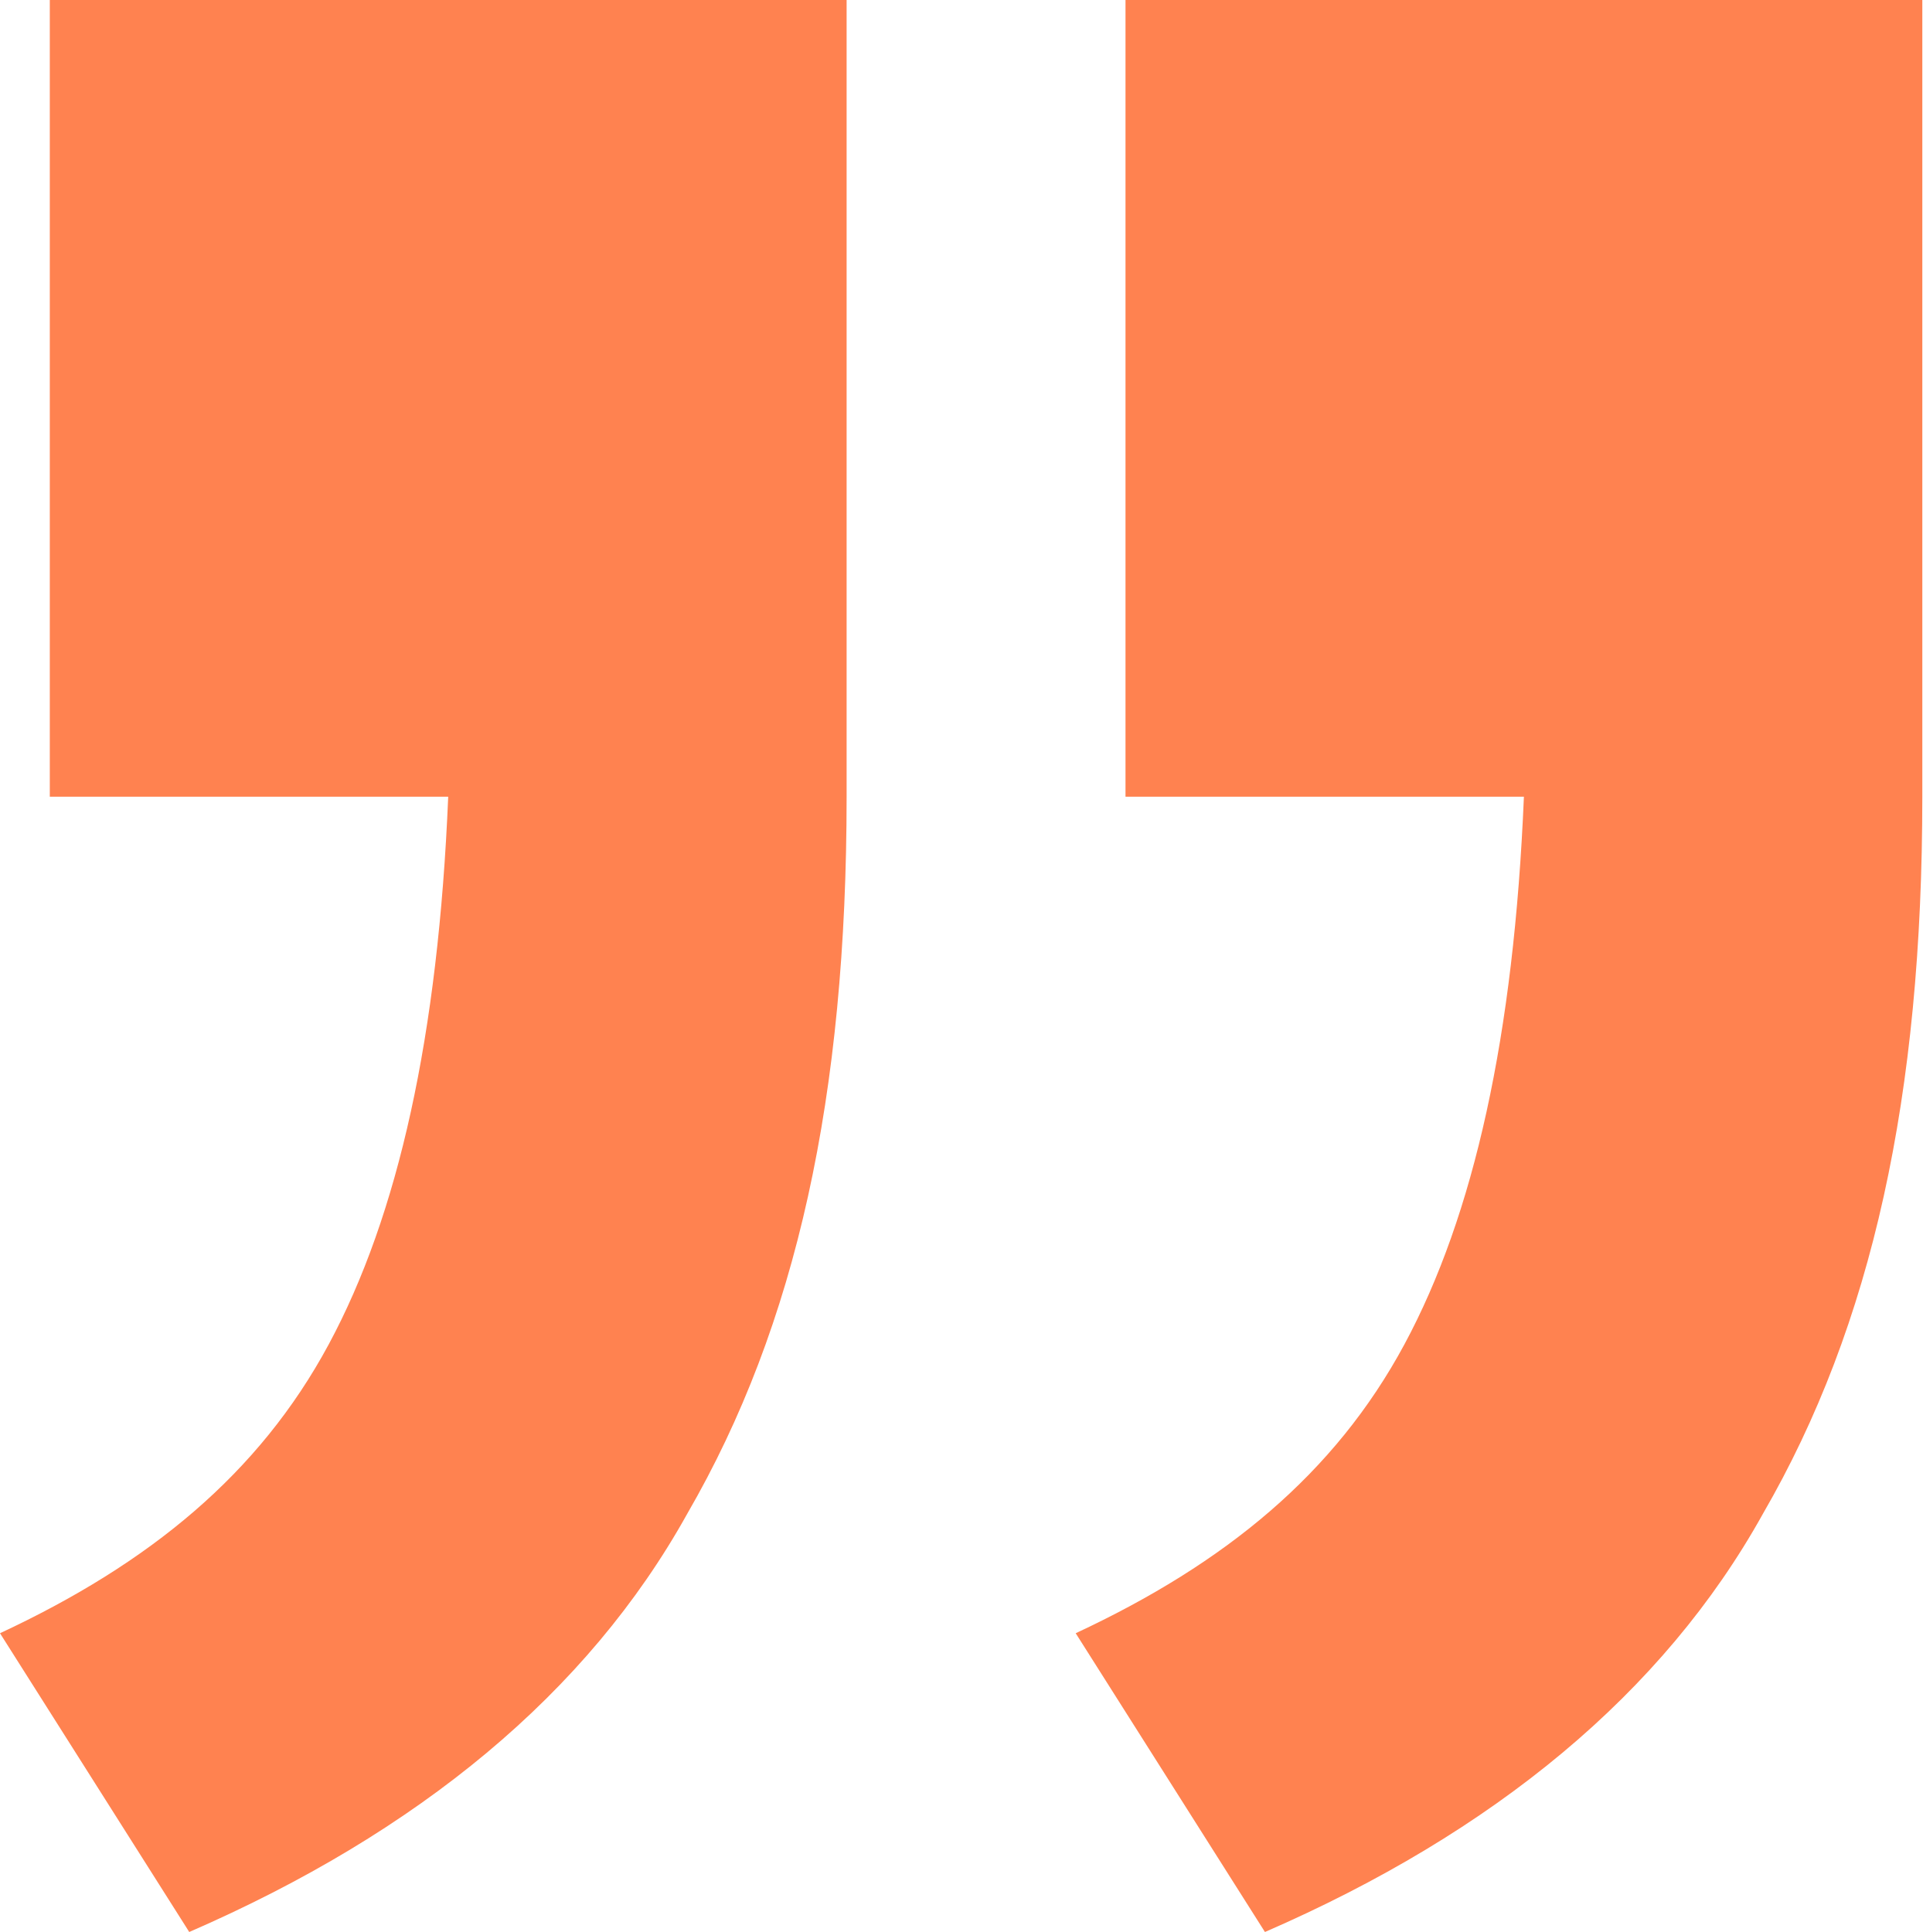
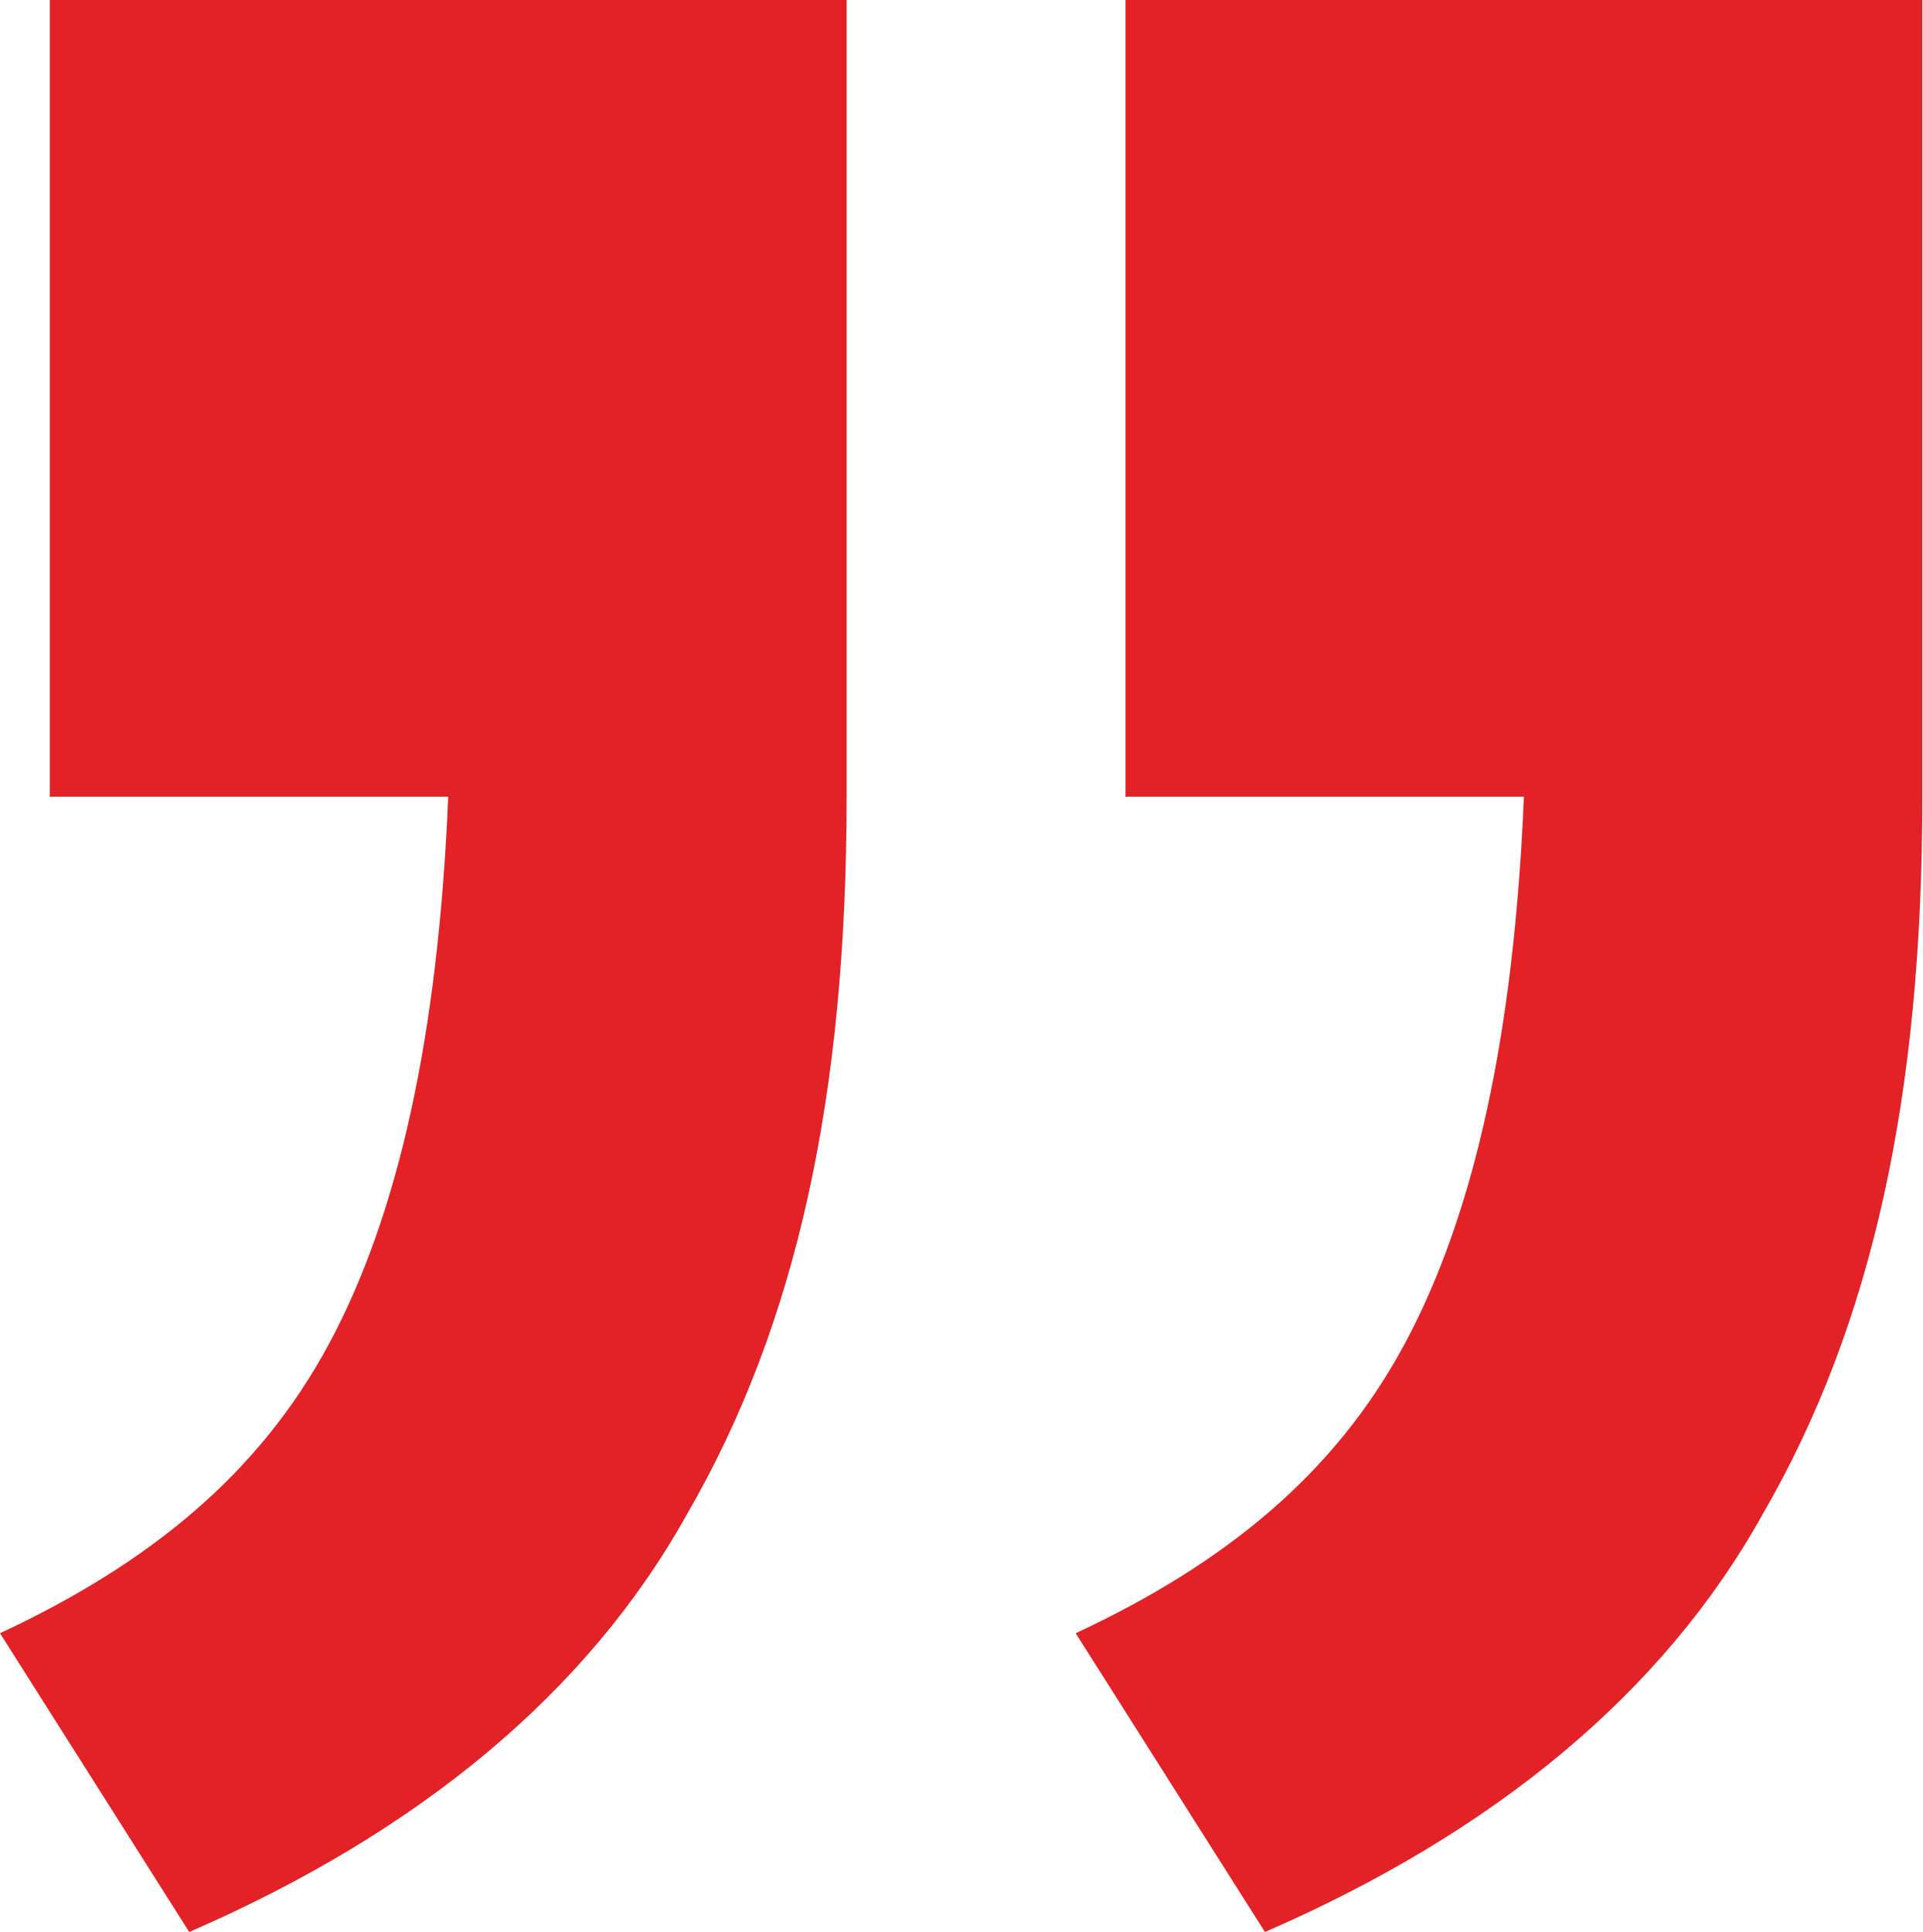
- <svg xmlns="http://www.w3.org/2000/svg" version="1.1" id="_x31_" x="0px" y="0px" viewBox="0 0 19.3 19.4" style="enable-background:new 0 0 19.3 19.4;" xml:space="preserve">
-   <style type="text/css">
- 	.st0{fill-rule:evenodd;clip-rule:evenodd;fill:#ff8250;}
- </style>
-   <path class="st0" d="M0.5,8V0h8v8c0,3-0.5,5.3-1.6,7.2c-1,1.8-2.7,3.2-5,4.2l-1.9-3c1.5-0.7,2.6-1.6,3.3-2.9C4,12.2,4.4,10.4,4.5,8  H0.5L0.5,8z M11.3,8V0h8v8c0,3-0.5,5.3-1.6,7.2c-1,1.8-2.7,3.2-5,4.2l-1.9-3c1.5-0.7,2.6-1.6,3.3-2.9c0.7-1.3,1.1-3.1,1.2-5.5H11.3z  " />
+ <svg xmlns="http://www.w3.org/2000/svg" viewBox="0 0 19.3 19.4">
+   <path d="M.5 8V0h8v8c0 3-.5 5.3-1.6 7.2-1 1.8-2.7 3.2-5 4.2l-1.9-3c1.5-.7 2.6-1.6 3.3-2.9.7-1.3 1.1-3.1 1.2-5.5h-4zm10.8 0V0h8v8c0 3-.5 5.3-1.6 7.2-1 1.8-2.7 3.2-5 4.2l-1.9-3c1.5-.7 2.6-1.6 3.3-2.9.7-1.3 1.1-3.1 1.2-5.5h-4z" fill-rule="evenodd" clip-rule="evenodd" fill="#e22227" />
</svg>
